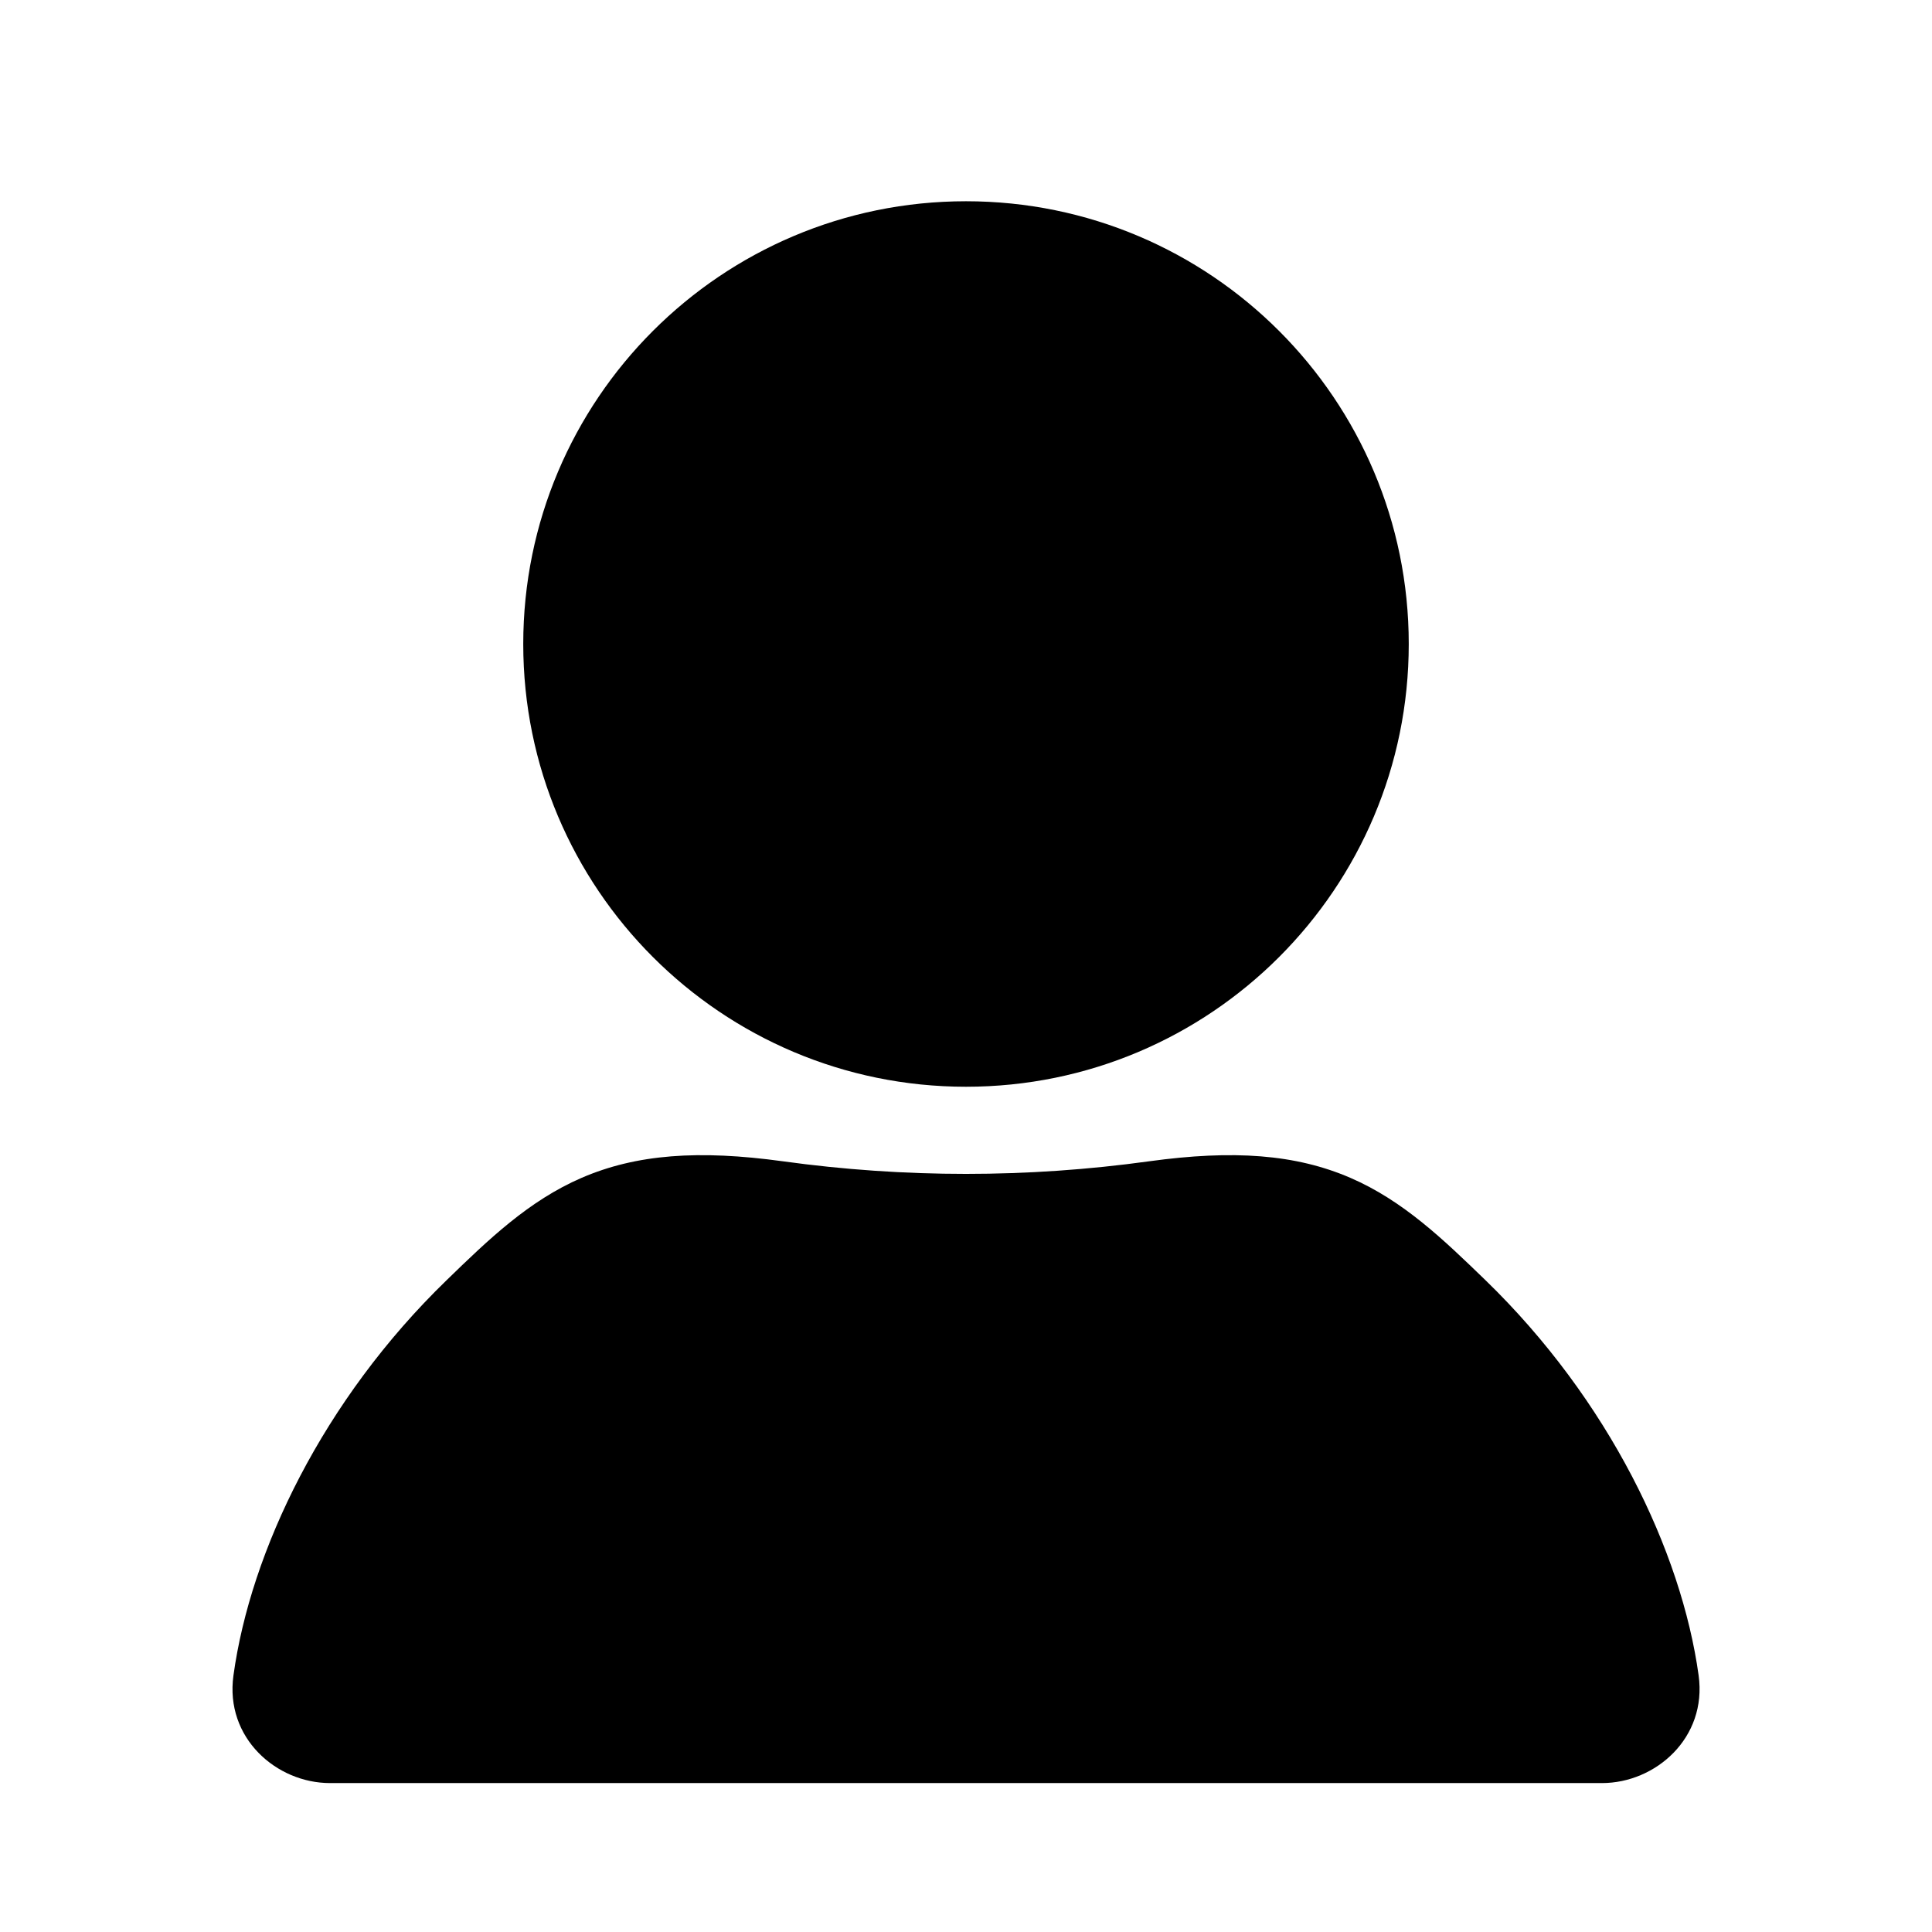
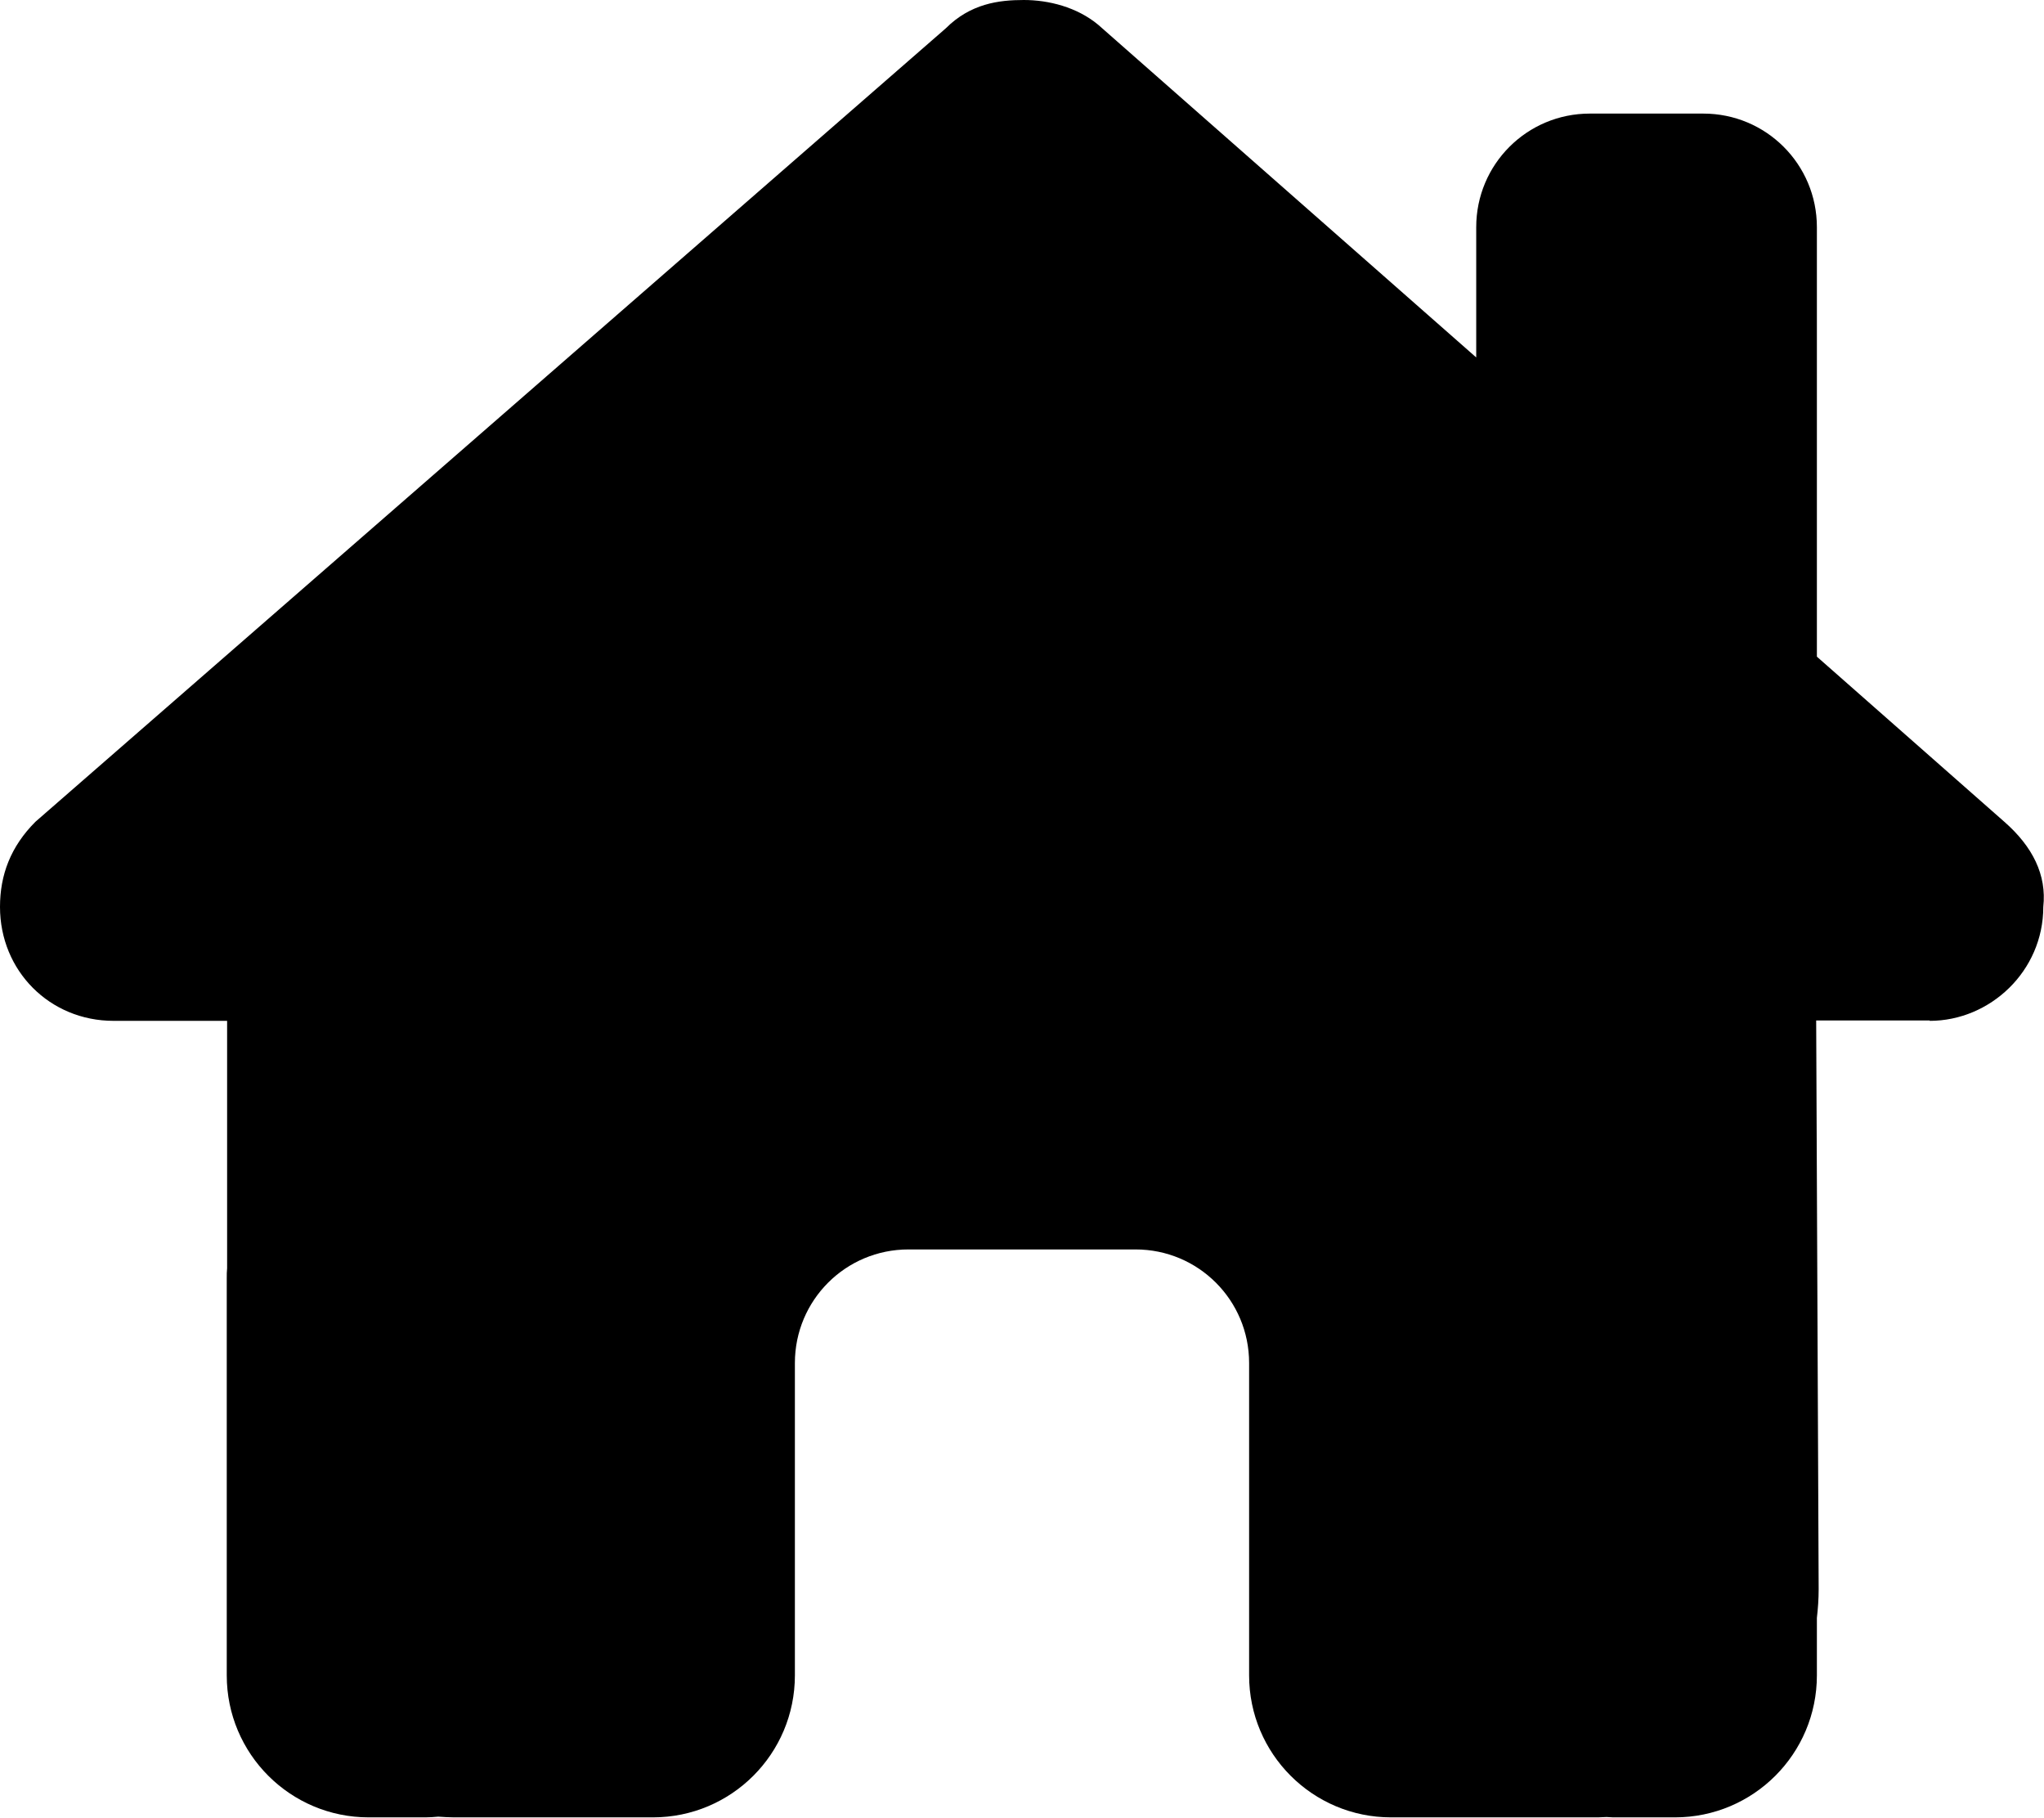
- <svg xmlns="http://www.w3.org/2000/svg" width="16" height="16" viewBox="0 0 24 24" class="ZDI ZDI--UserFill24" fill="currentColor">
-   <path fill-rule="evenodd" d="M12 2.5A5.5 5.5 0 0 0 6.5 8a5.5 5.5 0 0 0 5.5 5.5A5.5 5.5 0 0 0 17.5 8 5.5 5.5 0 0 0 12 2.5ZM7.224 14.632c.68-.294 1.454-.35 2.501-.206a16.62 16.62 0 0 0 4.55 0c1.047-.144 1.821-.088 2.501.206.656.284 1.155.766 1.676 1.27 1.536 1.489 2.436 3.37 2.649 4.911.107.777-.536 1.337-1.201 1.337H4.1c-.665 0-1.308-.56-1.2-1.337.212-1.54 1.112-3.422 2.648-4.91.52-.505 1.02-.987 1.676-1.271Z" clip-rule="evenodd" />
+ <svg xmlns="http://www.w3.org/2000/svg" class="icon" style="width: 1.125em;height: 1em;vertical-align: middle;fill: currentColor;overflow: hidden;" viewBox="0 0 1152 1024" version="1.1" p-id="688">
+   <path d="M1087.6 575.2c34 0 64-28 64-64.2 2-18-6-34-22-48L1024 370V128c0-35.4-28.6-64-64-64h-64c-35.4 0-64 28.6-64 64v73.4L619 14C607 4 591 0 577 0s-30 2-44 16L20 463C6 477 0 493 0 511c0 36 28 64.2 64 64.2h64v139.4c-0.2 1.8-0.2 3.6-0.2 5.6V944c0 44.2 35.8 80 80 80h32c2.4 0 4.8-0.2 7.2-0.4 3 0.2 6 0.4 9 0.4h112c44.2 0 80-35.8 80-80V768c0-35.4 28.6-64 64-64h128c35.4 0 64 28.6 64 64v176c0 44.2 35.8 80 80 80h113c2.8 0 5.6 0 8.4-0.2 2.2 0.2 4.4 0.2 6.6 0.2h32c44.2 0 80-35.8 80-80v-32.4c0.6-5.2 1-10.6 1-16.2l-1.4-320.4h64z" p-id="689" />
</svg>
